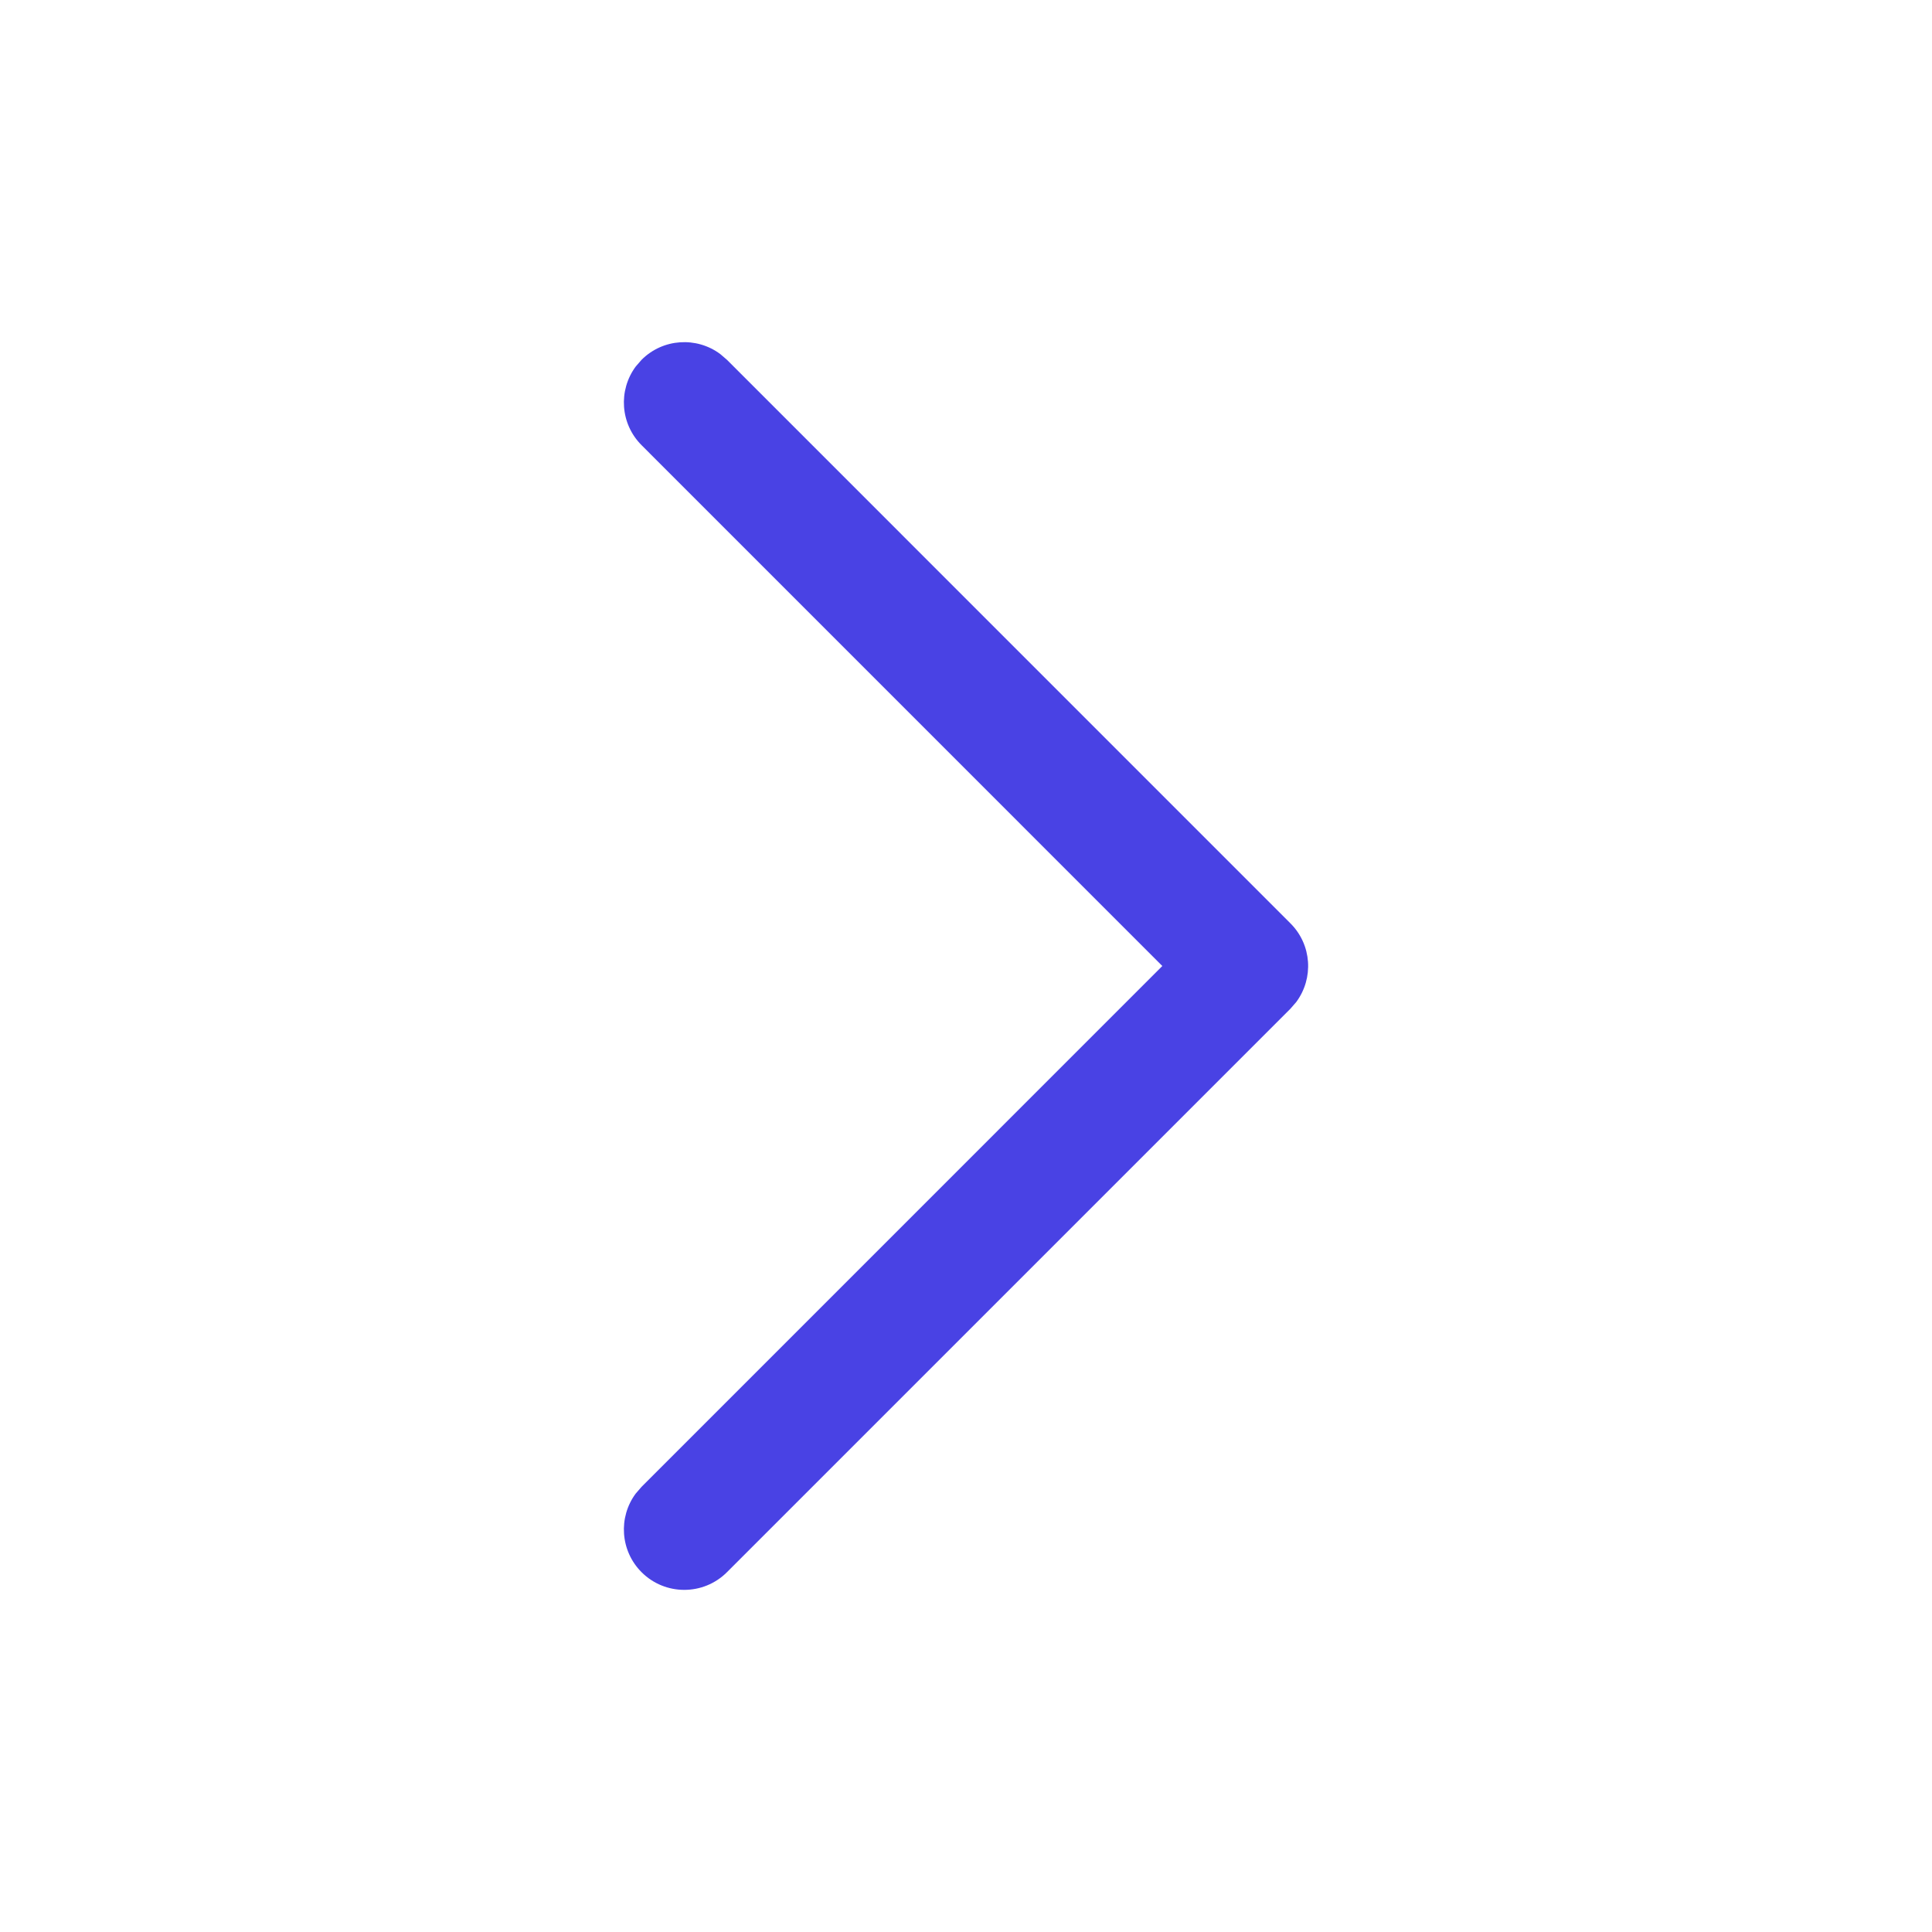
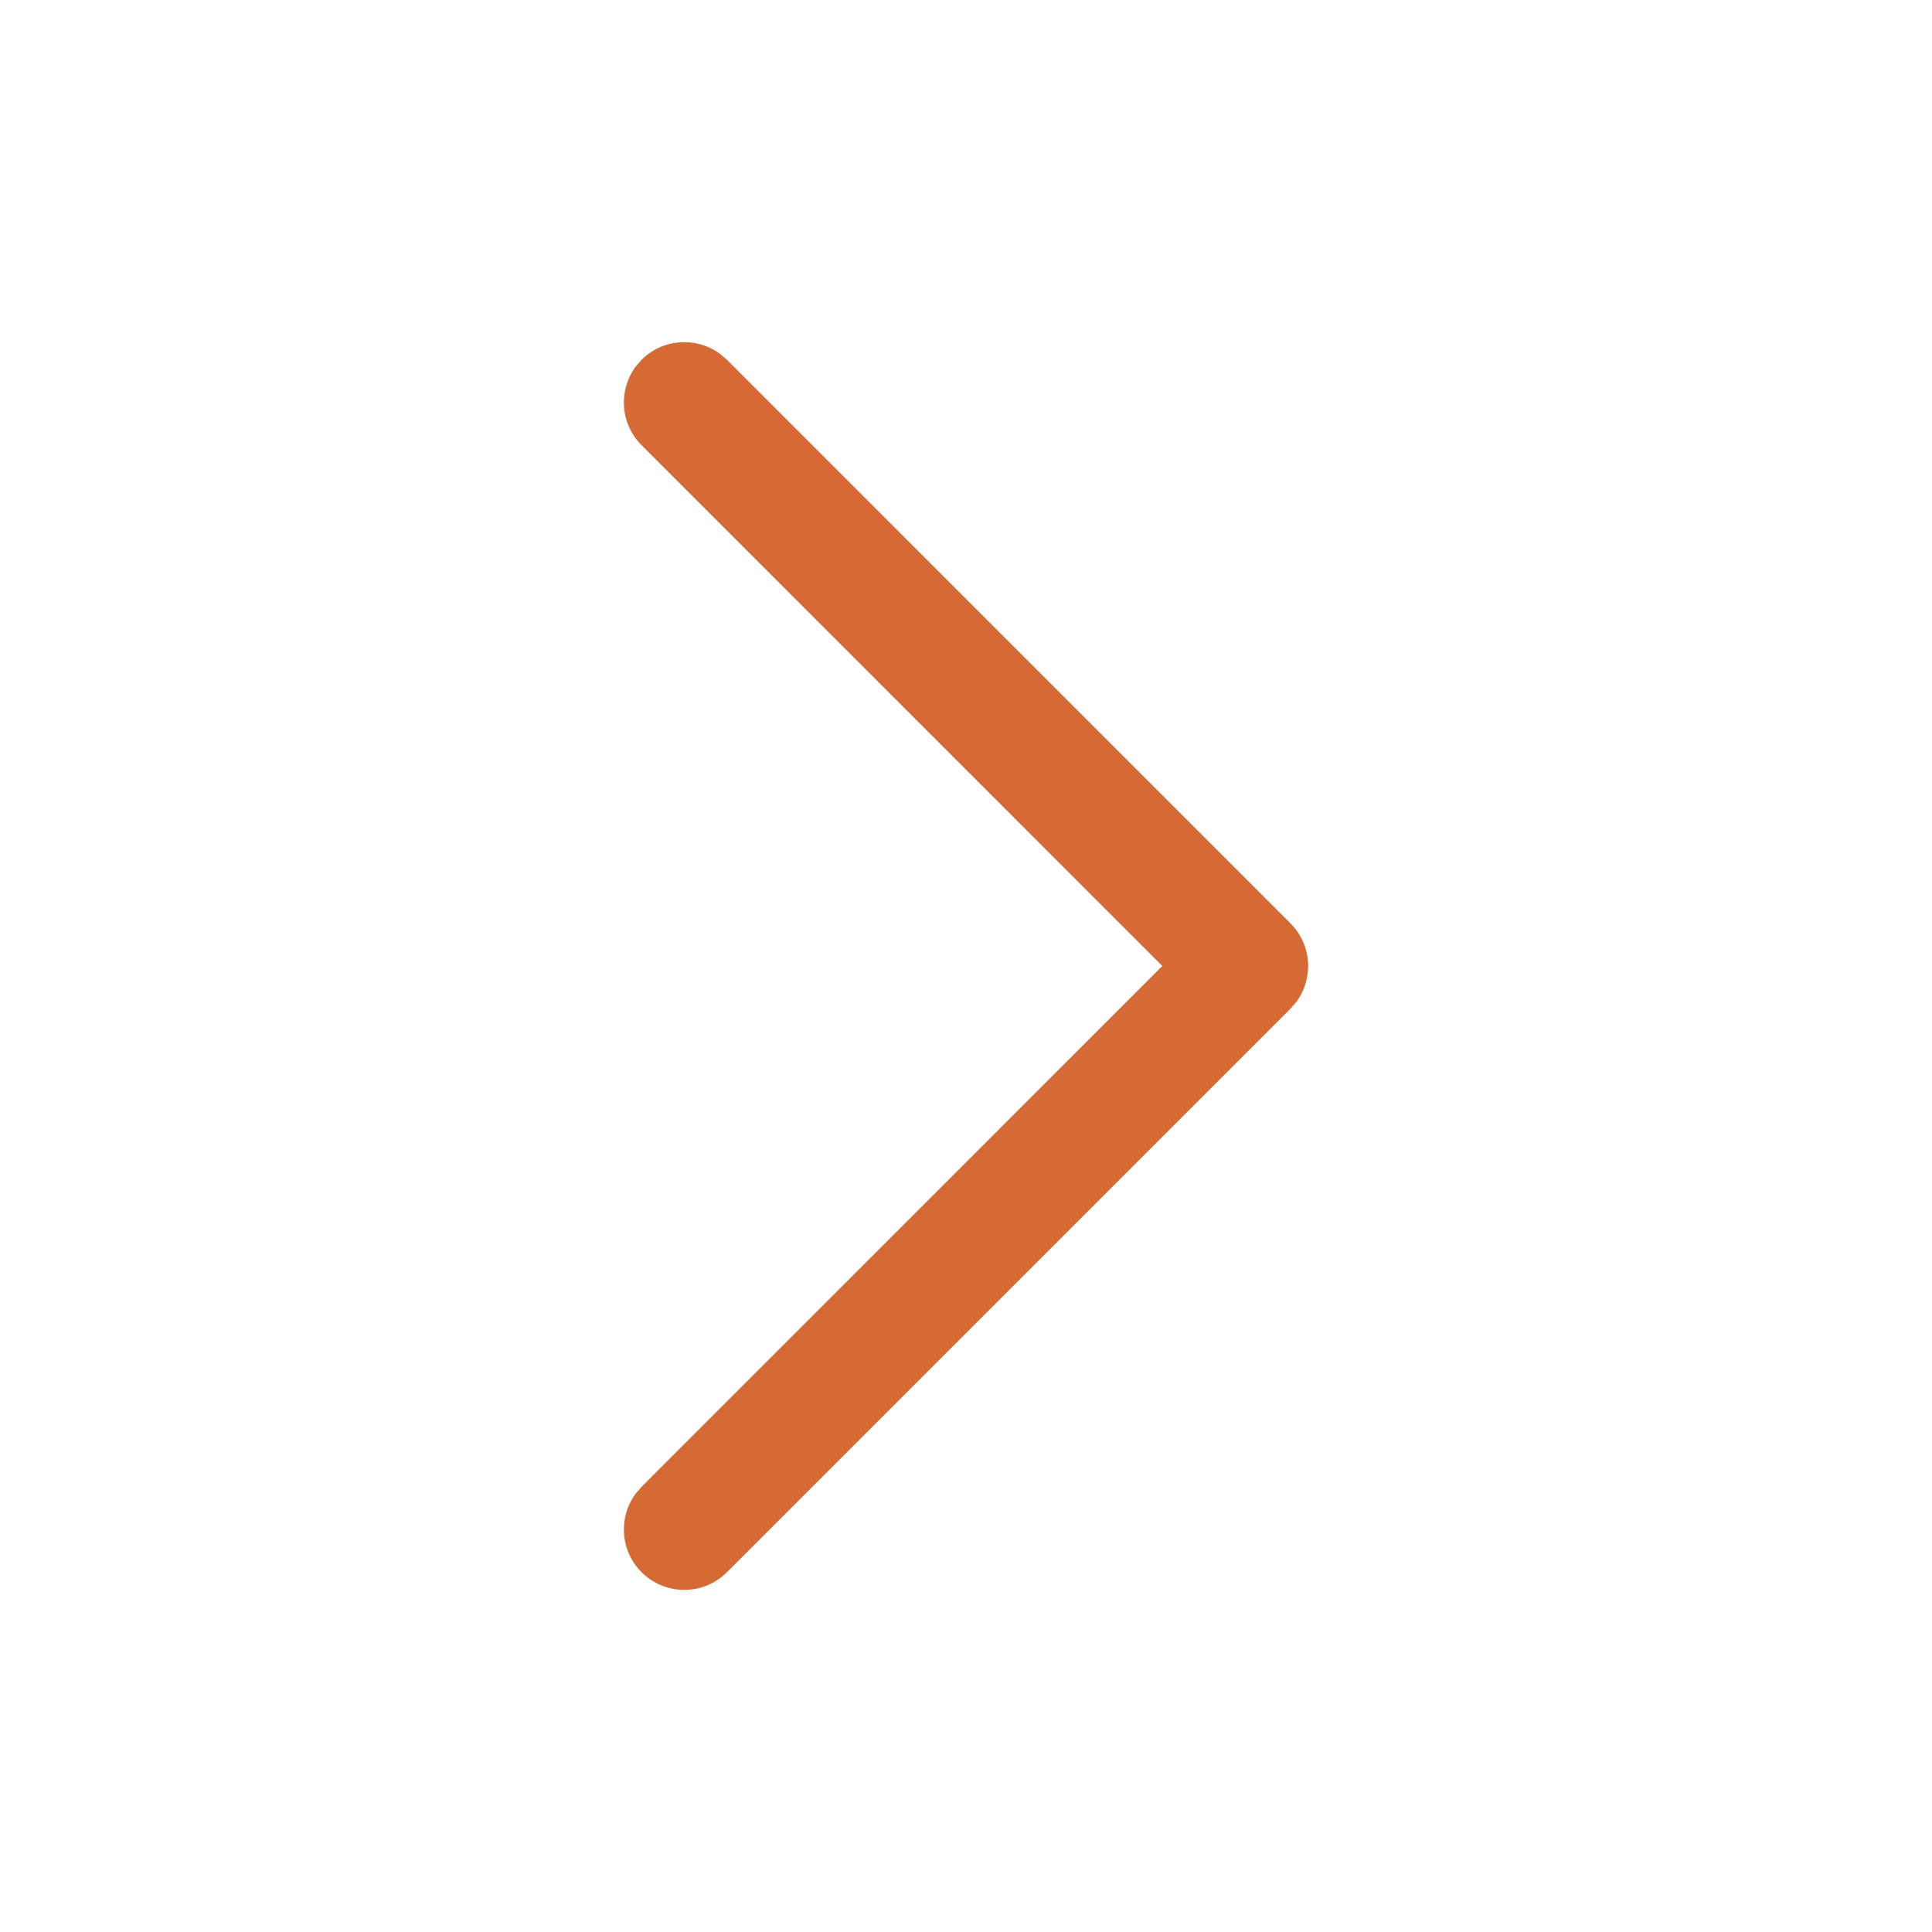
<svg xmlns="http://www.w3.org/2000/svg" width="26" height="26" viewBox="0 0 26 26" fill="none">
-   <path d="M8.634 21.158C8.346 20.87 8.319 20.418 8.555 20.1L8.634 20.009L15.642 13L8.634 5.991C8.346 5.703 8.319 5.252 8.555 4.933L8.634 4.842C8.922 4.554 9.374 4.528 9.692 4.764L9.783 4.842L17.366 12.426C17.655 12.714 17.681 13.165 17.445 13.484L17.366 13.575L9.783 21.158C9.466 21.475 8.951 21.475 8.634 21.158Z" fill="#4942E4" />
+   <path d="M8.634 21.158C8.346 20.87 8.319 20.418 8.555 20.1L8.634 20.009L15.642 13L8.634 5.991C8.346 5.703 8.319 5.252 8.555 4.933L8.634 4.842C8.922 4.554 9.374 4.528 9.692 4.764L9.783 4.842L17.366 12.426C17.655 12.714 17.681 13.165 17.445 13.484L17.366 13.575L9.783 21.158C9.466 21.475 8.951 21.475 8.634 21.158Z" fill="#d56a34" />
</svg>
